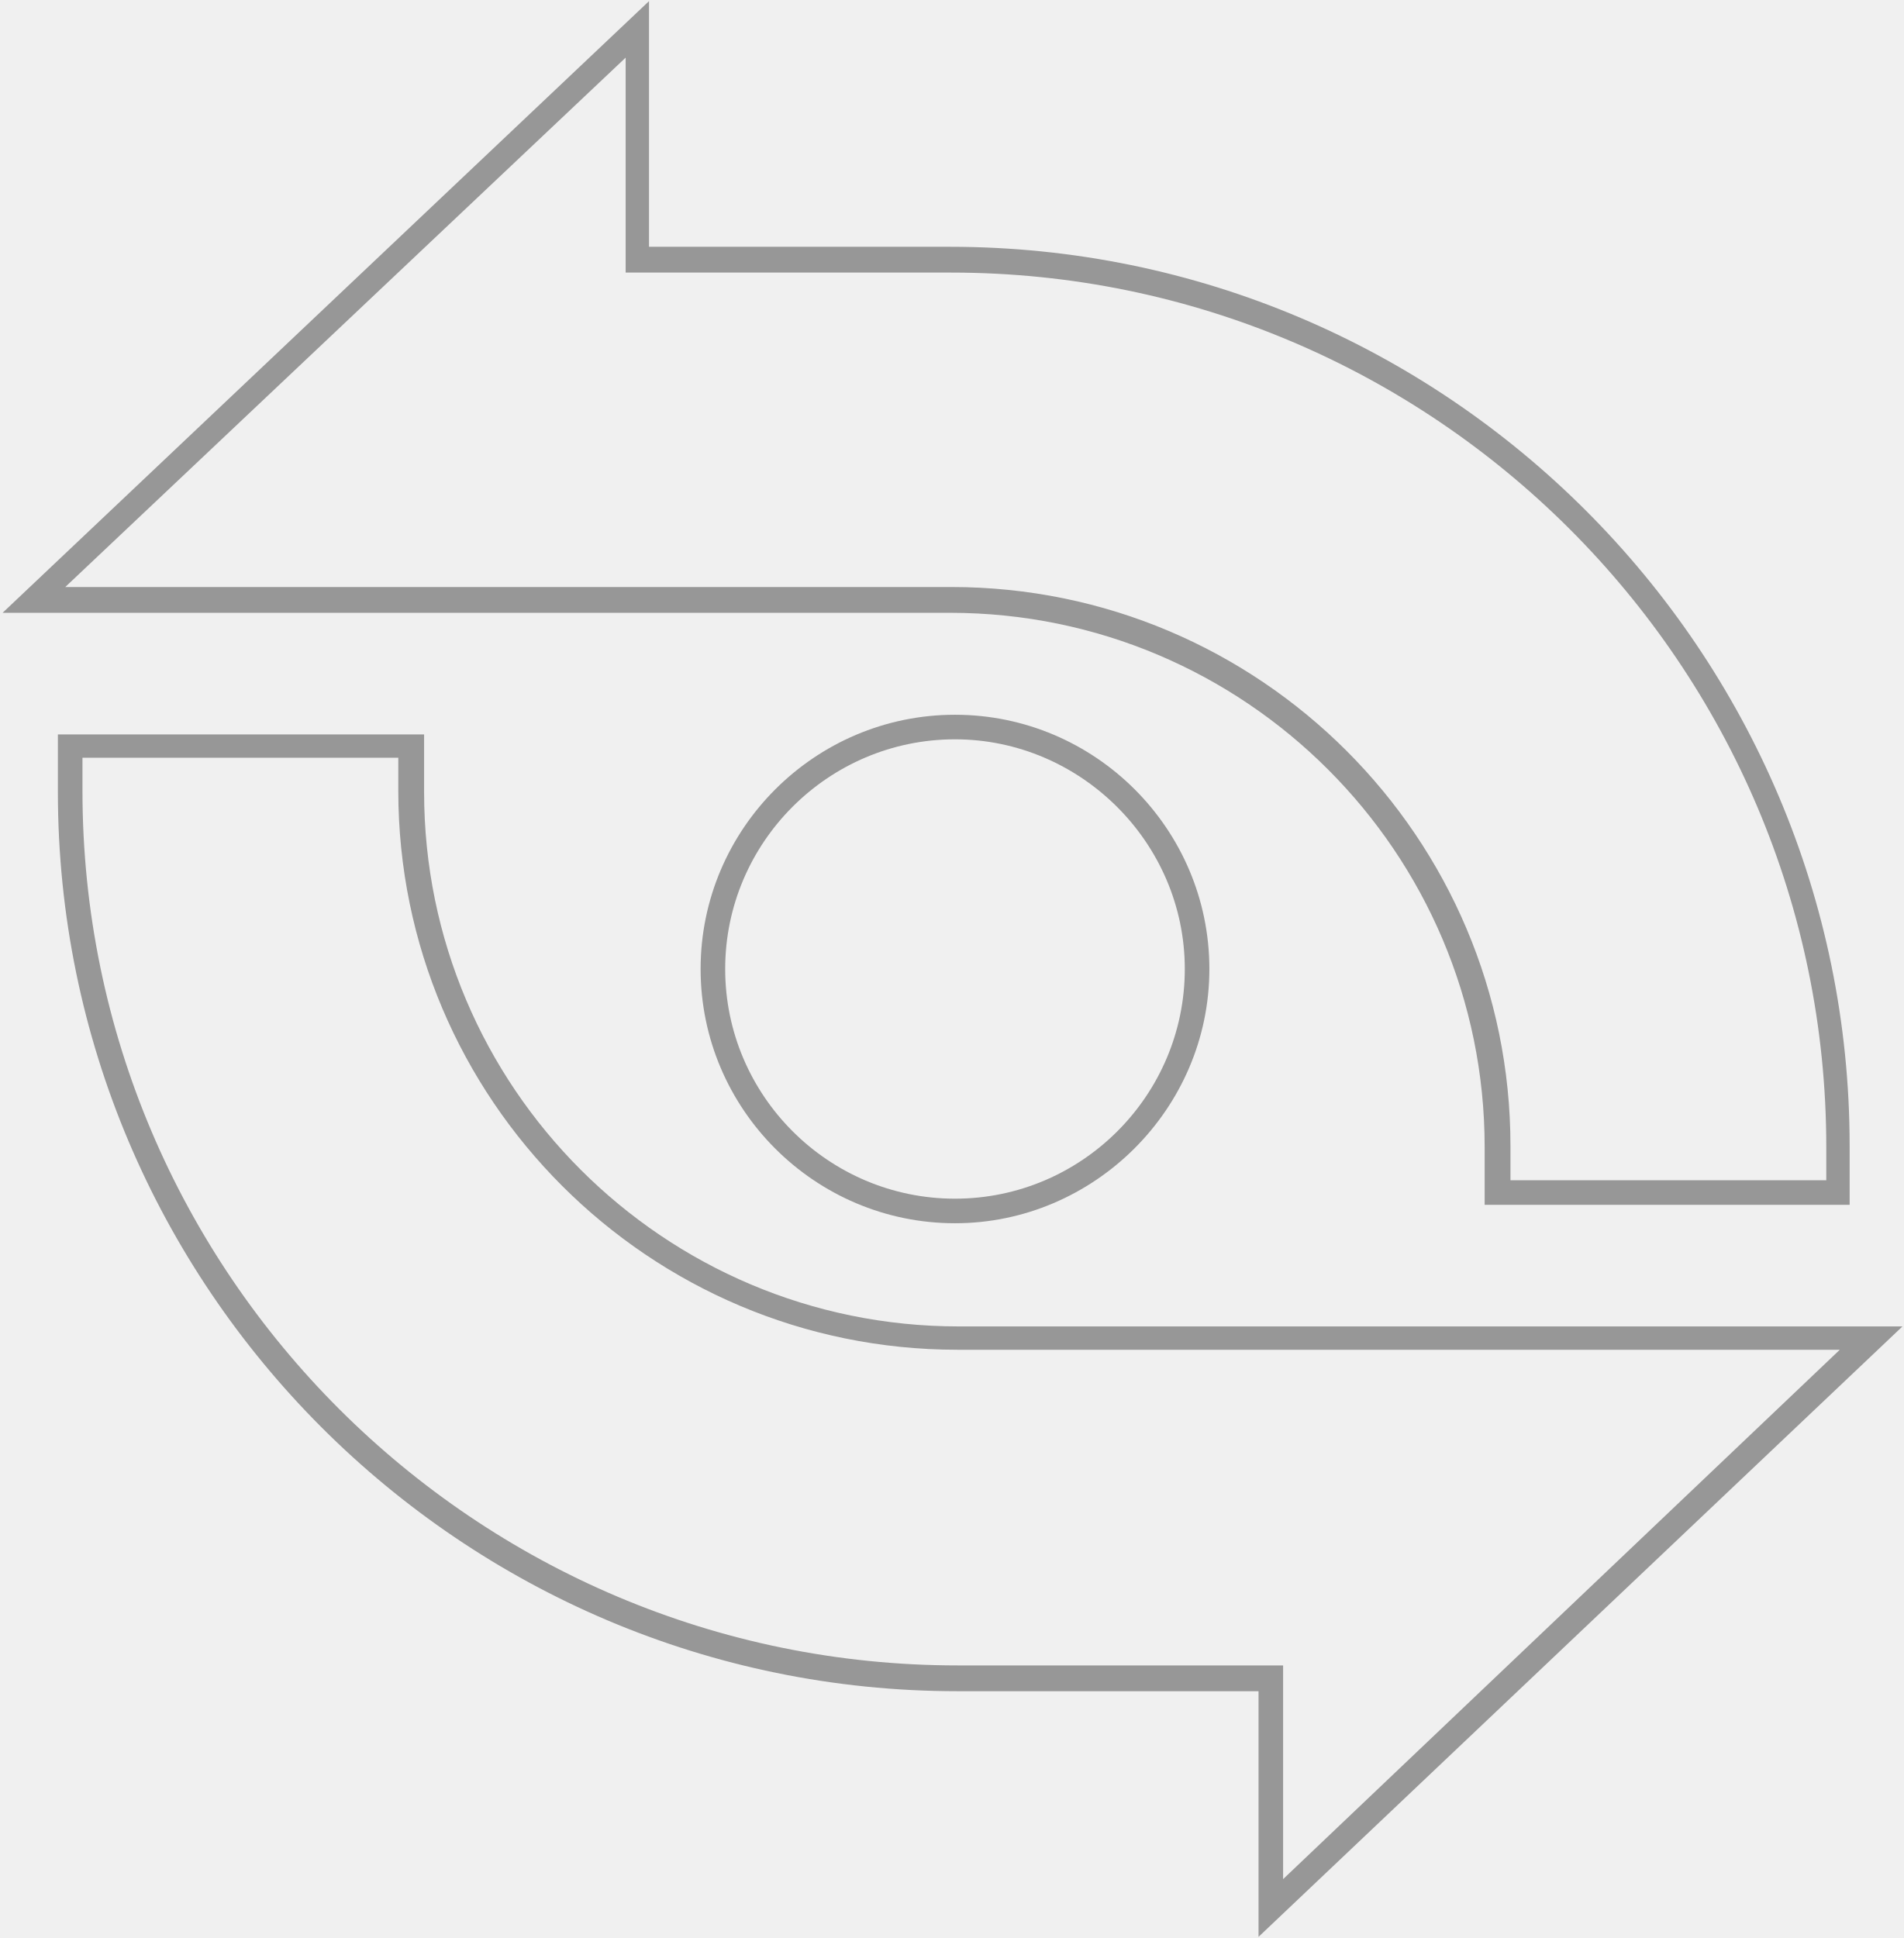
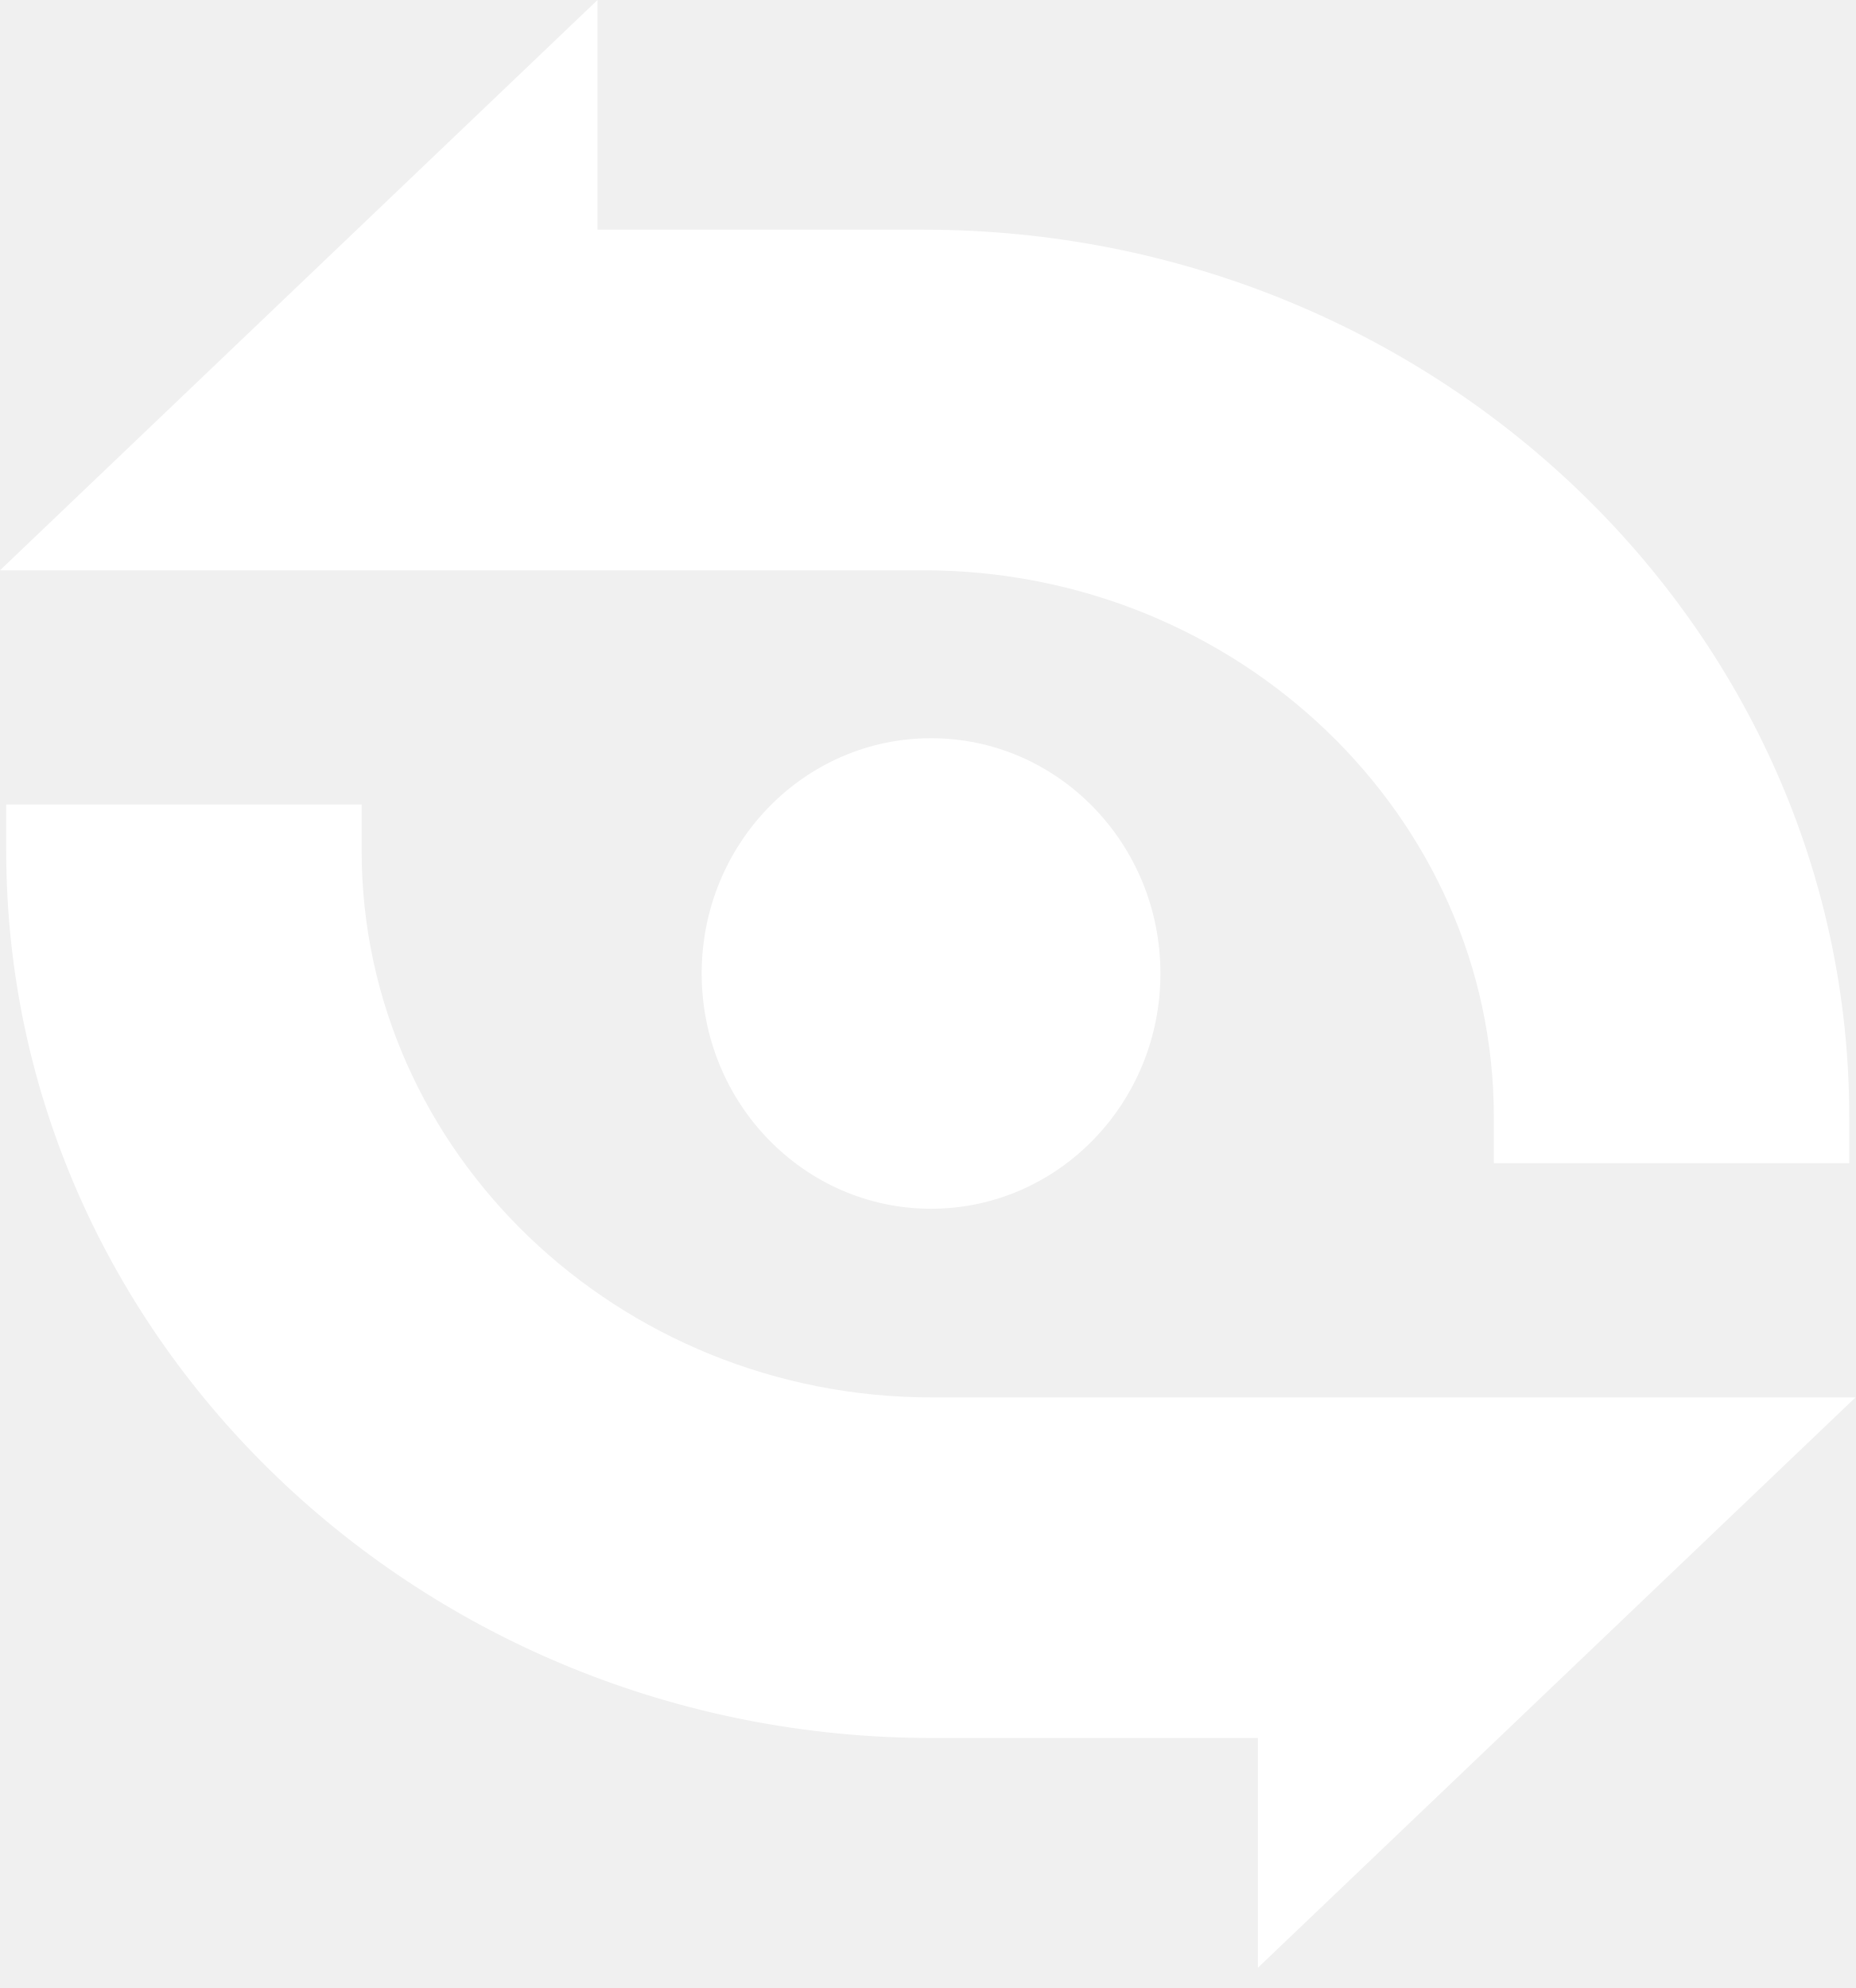
- <svg xmlns="http://www.w3.org/2000/svg" width="718" height="731" viewBox="0 0 718 731" fill="none">
-   <path d="M474.682 730.569V637.912H361.122C173.865 637.912 21.834 485.491 21.834 298.787V277.013H159.959V298.787C159.959 409.975 250.344 500.316 361.586 500.316H717.561L474.682 730.569ZM31.104 285.815V298.324C31.104 480.395 179.427 628.183 361.122 628.183H483.952V708.794L693.922 509.118H361.122C244.782 509.118 150.226 414.608 150.226 298.324V285.815H31.104Z" fill="#979797" />
-   <path d="M698.093 454.451H559.968V432.676C559.968 321.488 469.583 231.147 358.341 231.147H0.976L244.782 0.431V93.088H358.341C545.599 93.088 697.63 245.509 697.63 432.213V454.451H698.093ZM569.238 445.185H688.823V432.676C688.823 250.605 540.5 102.817 358.805 102.817H235.975V21.742L24.615 221.418H358.805C475.146 221.418 569.701 315.928 569.701 432.213V445.185H569.238Z" fill="#979797" />
-   <path d="M360.195 461.4C307.355 461.4 264.249 418.314 264.249 365.5C264.249 312.686 307.355 269.6 360.195 269.6C413.035 269.6 456.142 312.686 456.142 365.5C456.142 418.314 412.572 461.4 360.195 461.4ZM360.195 278.866C312.454 278.866 273.519 317.782 273.519 365.5C273.519 413.218 312.454 452.134 360.195 452.134C407.937 452.134 446.871 413.218 446.871 365.5C446.871 317.782 407.473 278.866 360.195 278.866Z" fill="#979797" />
+ <svg xmlns="http://www.w3.org/2000/svg" width="42" height="45" viewBox="0 0 42 45" fill="none">
+   <path d="M42 31.632H21.097C13.987 31.632 8.186 26.073 8.186 19.26V18.21H0.141V19.26C0.141 30.325 9.55 39.341 21.097 39.341H28.474V44.541L42 31.632Z" fill="white" />
+   <path d="M20.903 5.199H13.525V0L0 12.909H20.903C28.013 12.909 33.814 18.467 33.814 25.28V26.33H41.859V25.28C41.859 14.215 32.477 5.199 20.903 5.199Z" fill="white" />
+   <path d="M21.075 27.361C23.942 27.361 26.267 24.977 26.267 22.035C26.267 19.094 23.942 16.71 21.075 16.71C18.207 16.71 15.883 19.094 15.883 22.035C15.883 24.977 18.207 27.361 21.075 27.361Z" fill="white" />
</svg>
